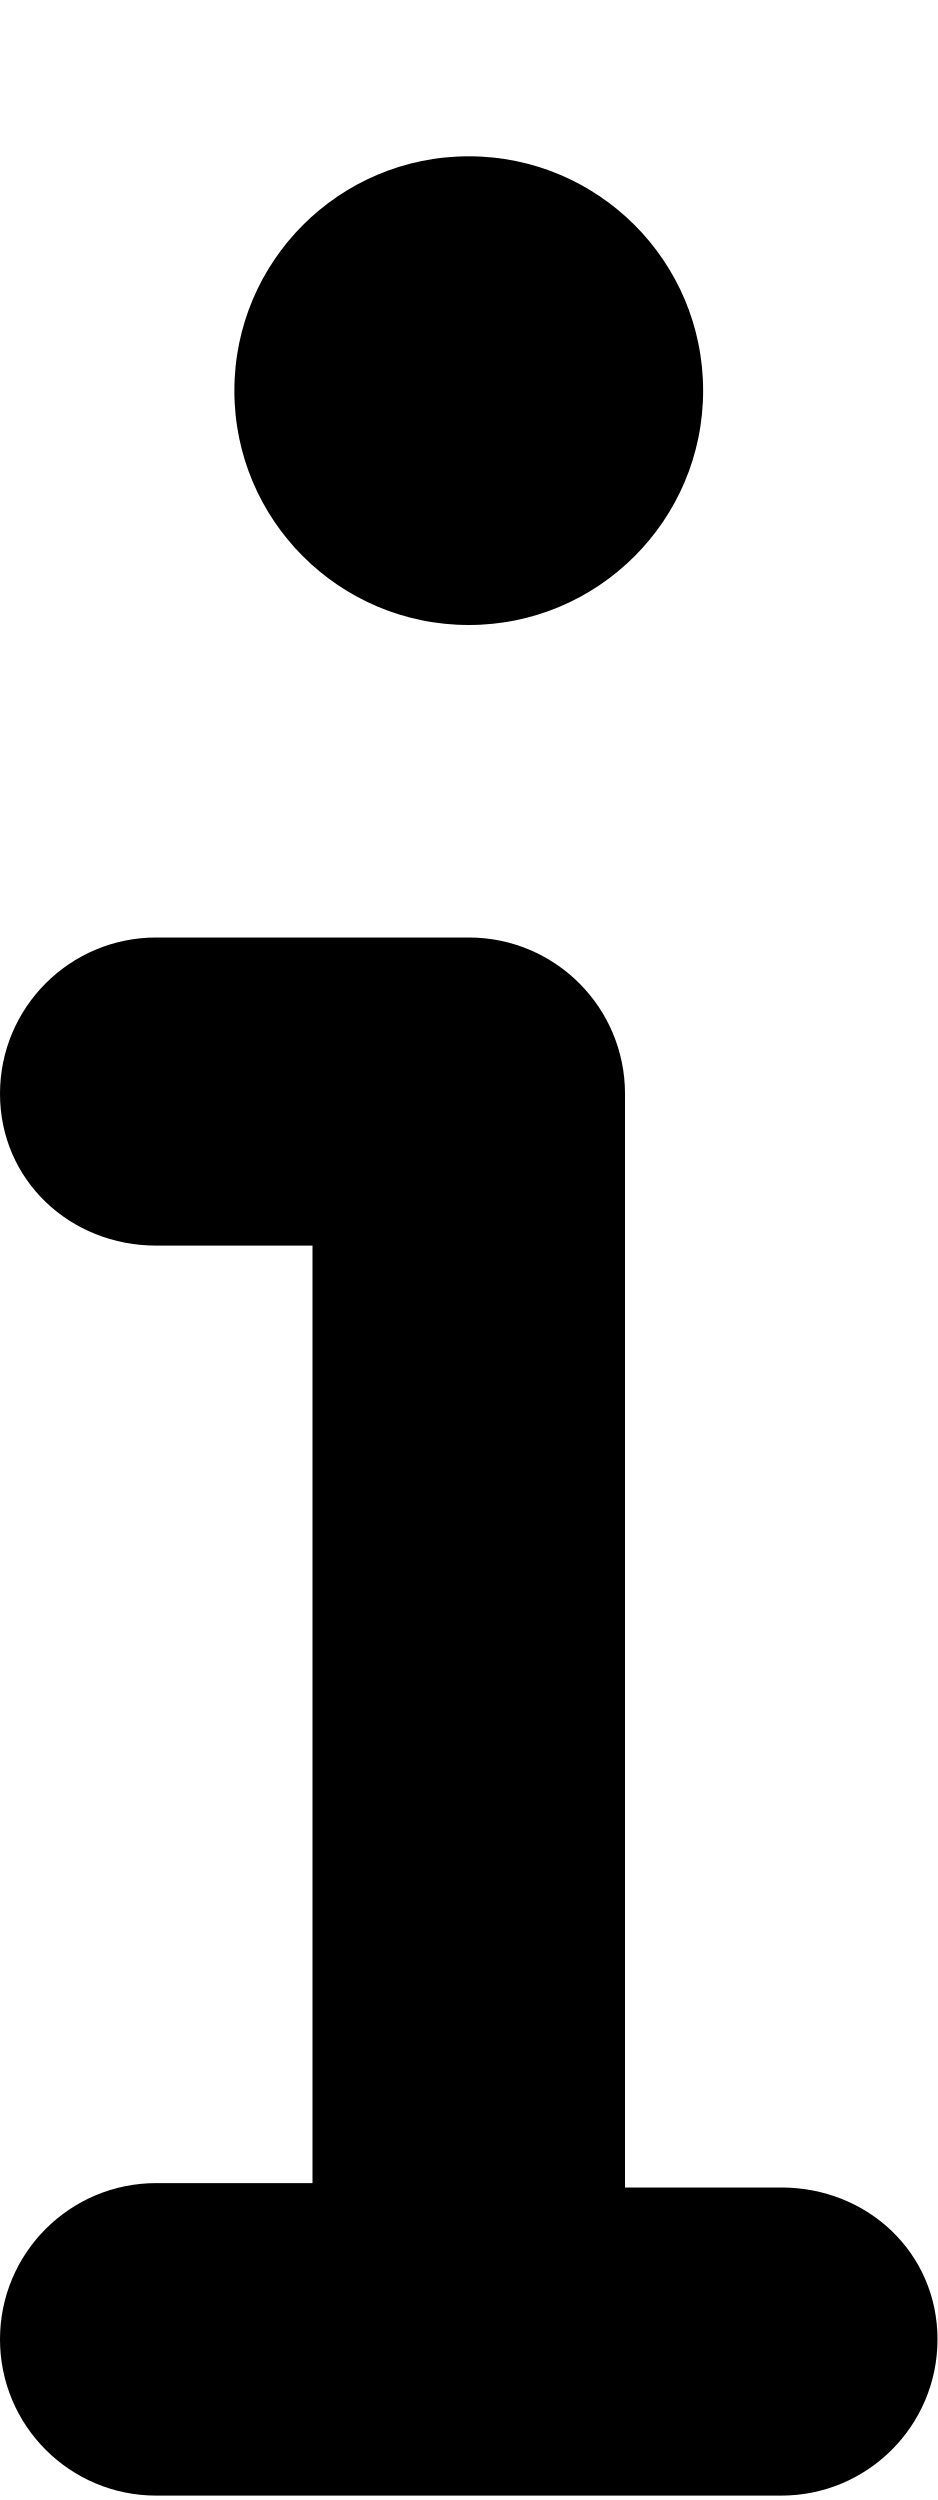
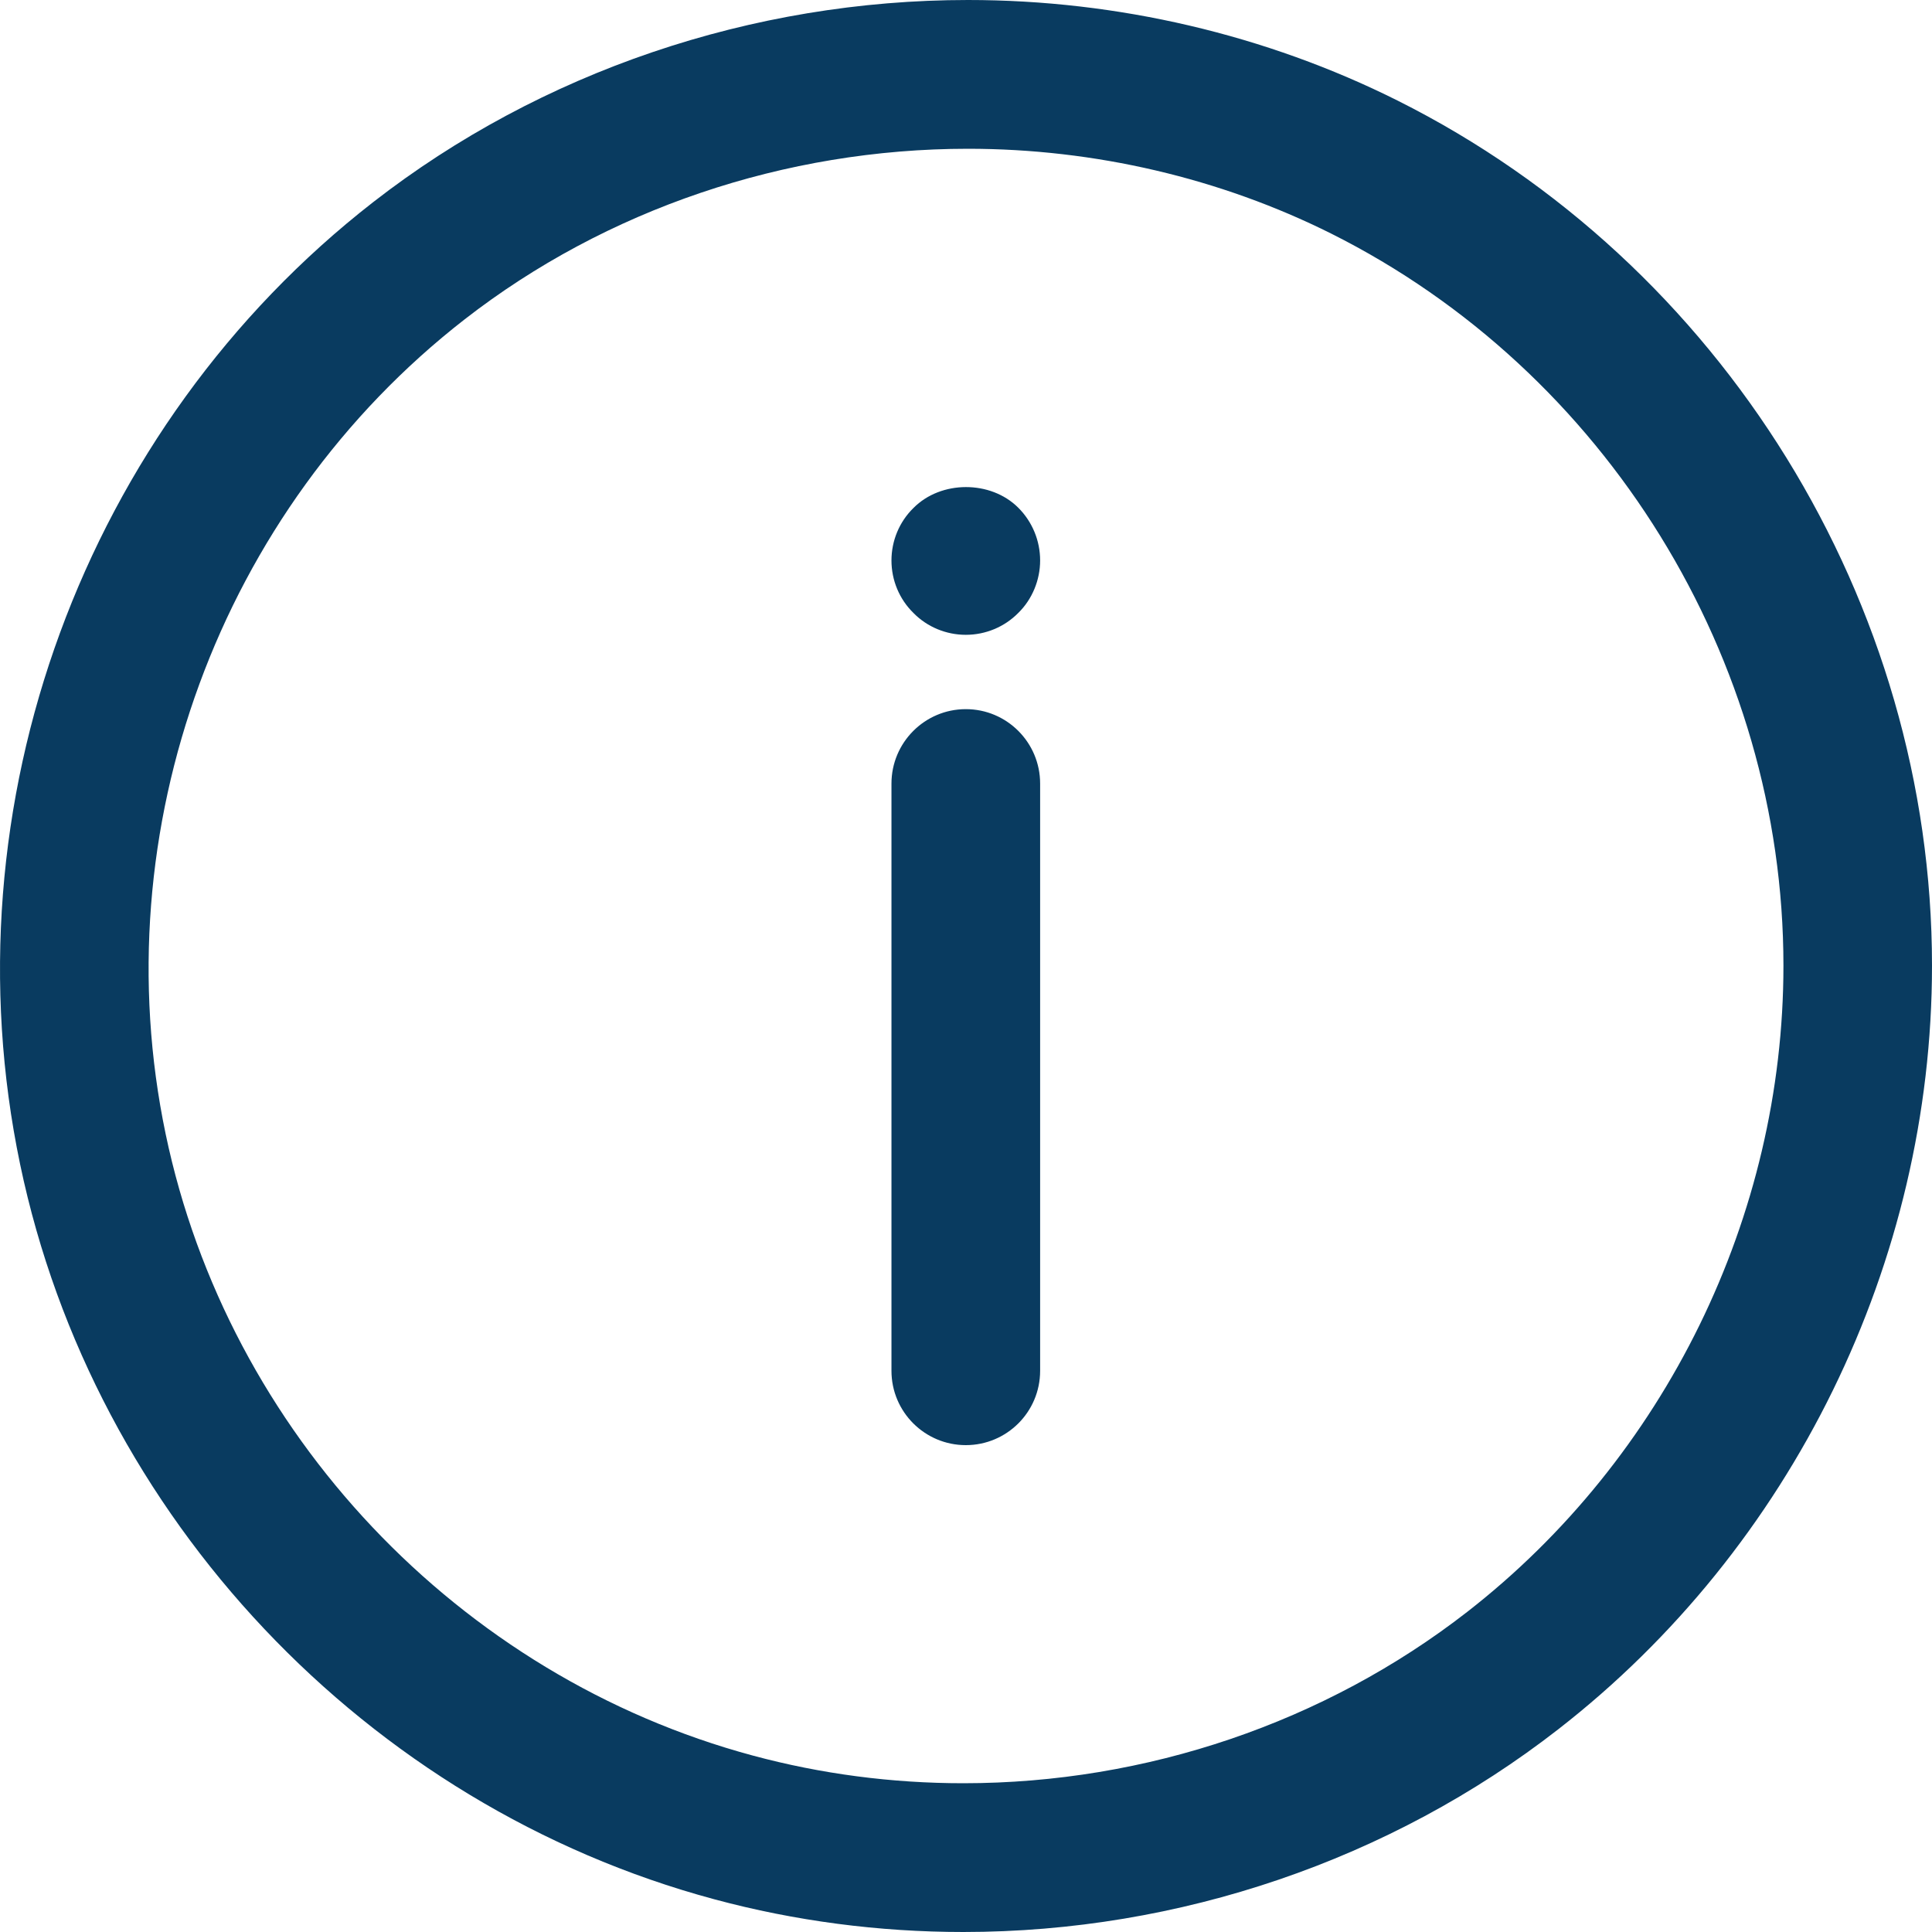
- <svg xmlns="http://www.w3.org/2000/svg" viewBox="0 0 192 512">
-   <path d="M160 448h-32V224c0-17.69-14.33-32-32-32L32 192c-17.67 0-32 14.31-32 32s14.33 31.1 32 31.1h32v192H32c-17.67 0-32 14.31-32 32s14.33 32 32 32h128c17.67 0 32-14.31 32-32S177.7 448 160 448zM96 128c26.51 0 48-21.49 48-48S122.5 32.01 96 32.01s-48 21.49-48 48S69.49 128 96 128z" />
+ <svg xmlns="http://www.w3.org/2000/svg" width="19" height="19" viewBox="0 0 19 19">
+   <defs>
+     <clipPath id="a">
+       <path d="M19,0 L19,19 L0,19 L0,0 L19,0 Z" />
+     </clipPath>
+     <clipPath id="b">
+       <path d="M9.52,0 C10.991,0 12.451,0.342 13.744,0.989 C16.937,2.587 19,5.927 19,9.497 C19,12.409 17.626,15.217 15.325,17.006 C13.673,18.292 11.595,19 9.474,19 C8.643,19 7.818,18.892 7.024,18.678 C3.602,17.757 0.923,14.92 0.198,11.451 C-0.54,7.917 0.823,4.202 3.671,1.987 C5.318,0.706 7.395,0 9.52,0 Z M9.52,1.463 C7.719,1.463 5.96,2.059 4.569,3.141 C2.158,5.016 1.004,8.161 1.629,11.152 C2.242,14.086 4.509,16.486 7.404,17.265 C8.075,17.446 8.771,17.537 9.474,17.537 C11.272,17.537 13.031,16.939 14.429,15.852 C16.376,14.337 17.539,11.961 17.539,9.497 C17.539,6.476 15.793,3.65 13.091,2.297 C12,1.752 10.765,1.463 9.52,1.463 Z M9.498,6.974 C9.902,6.974 10.229,7.302 10.229,7.706 L10.229,13.481 C10.229,13.885 9.902,14.212 9.498,14.212 C9.095,14.212 8.767,13.885 8.767,13.481 L8.767,7.706 C8.767,7.302 9.095,6.974 9.498,6.974 Z M10.014,4.993 C10.153,5.132 10.229,5.318 10.229,5.512 C10.229,5.702 10.153,5.892 10.014,6.028 C9.878,6.166 9.692,6.243 9.498,6.243 C9.305,6.243 9.118,6.166 8.983,6.028 C8.844,5.892 8.767,5.706 8.767,5.512 C8.767,5.318 8.844,5.132 8.983,4.996 C9.254,4.722 9.743,4.722 10.014,4.993 Z" />
+     </clipPath>
+   </defs>
+   <g clip-path="url(#a)">
+     <g clip-path="url(#b)">
+       <polygon fill="#093B60" points="0 0 19 0 19 19 0 19 0 0" />
+     </g>
+   </g>
</svg>
